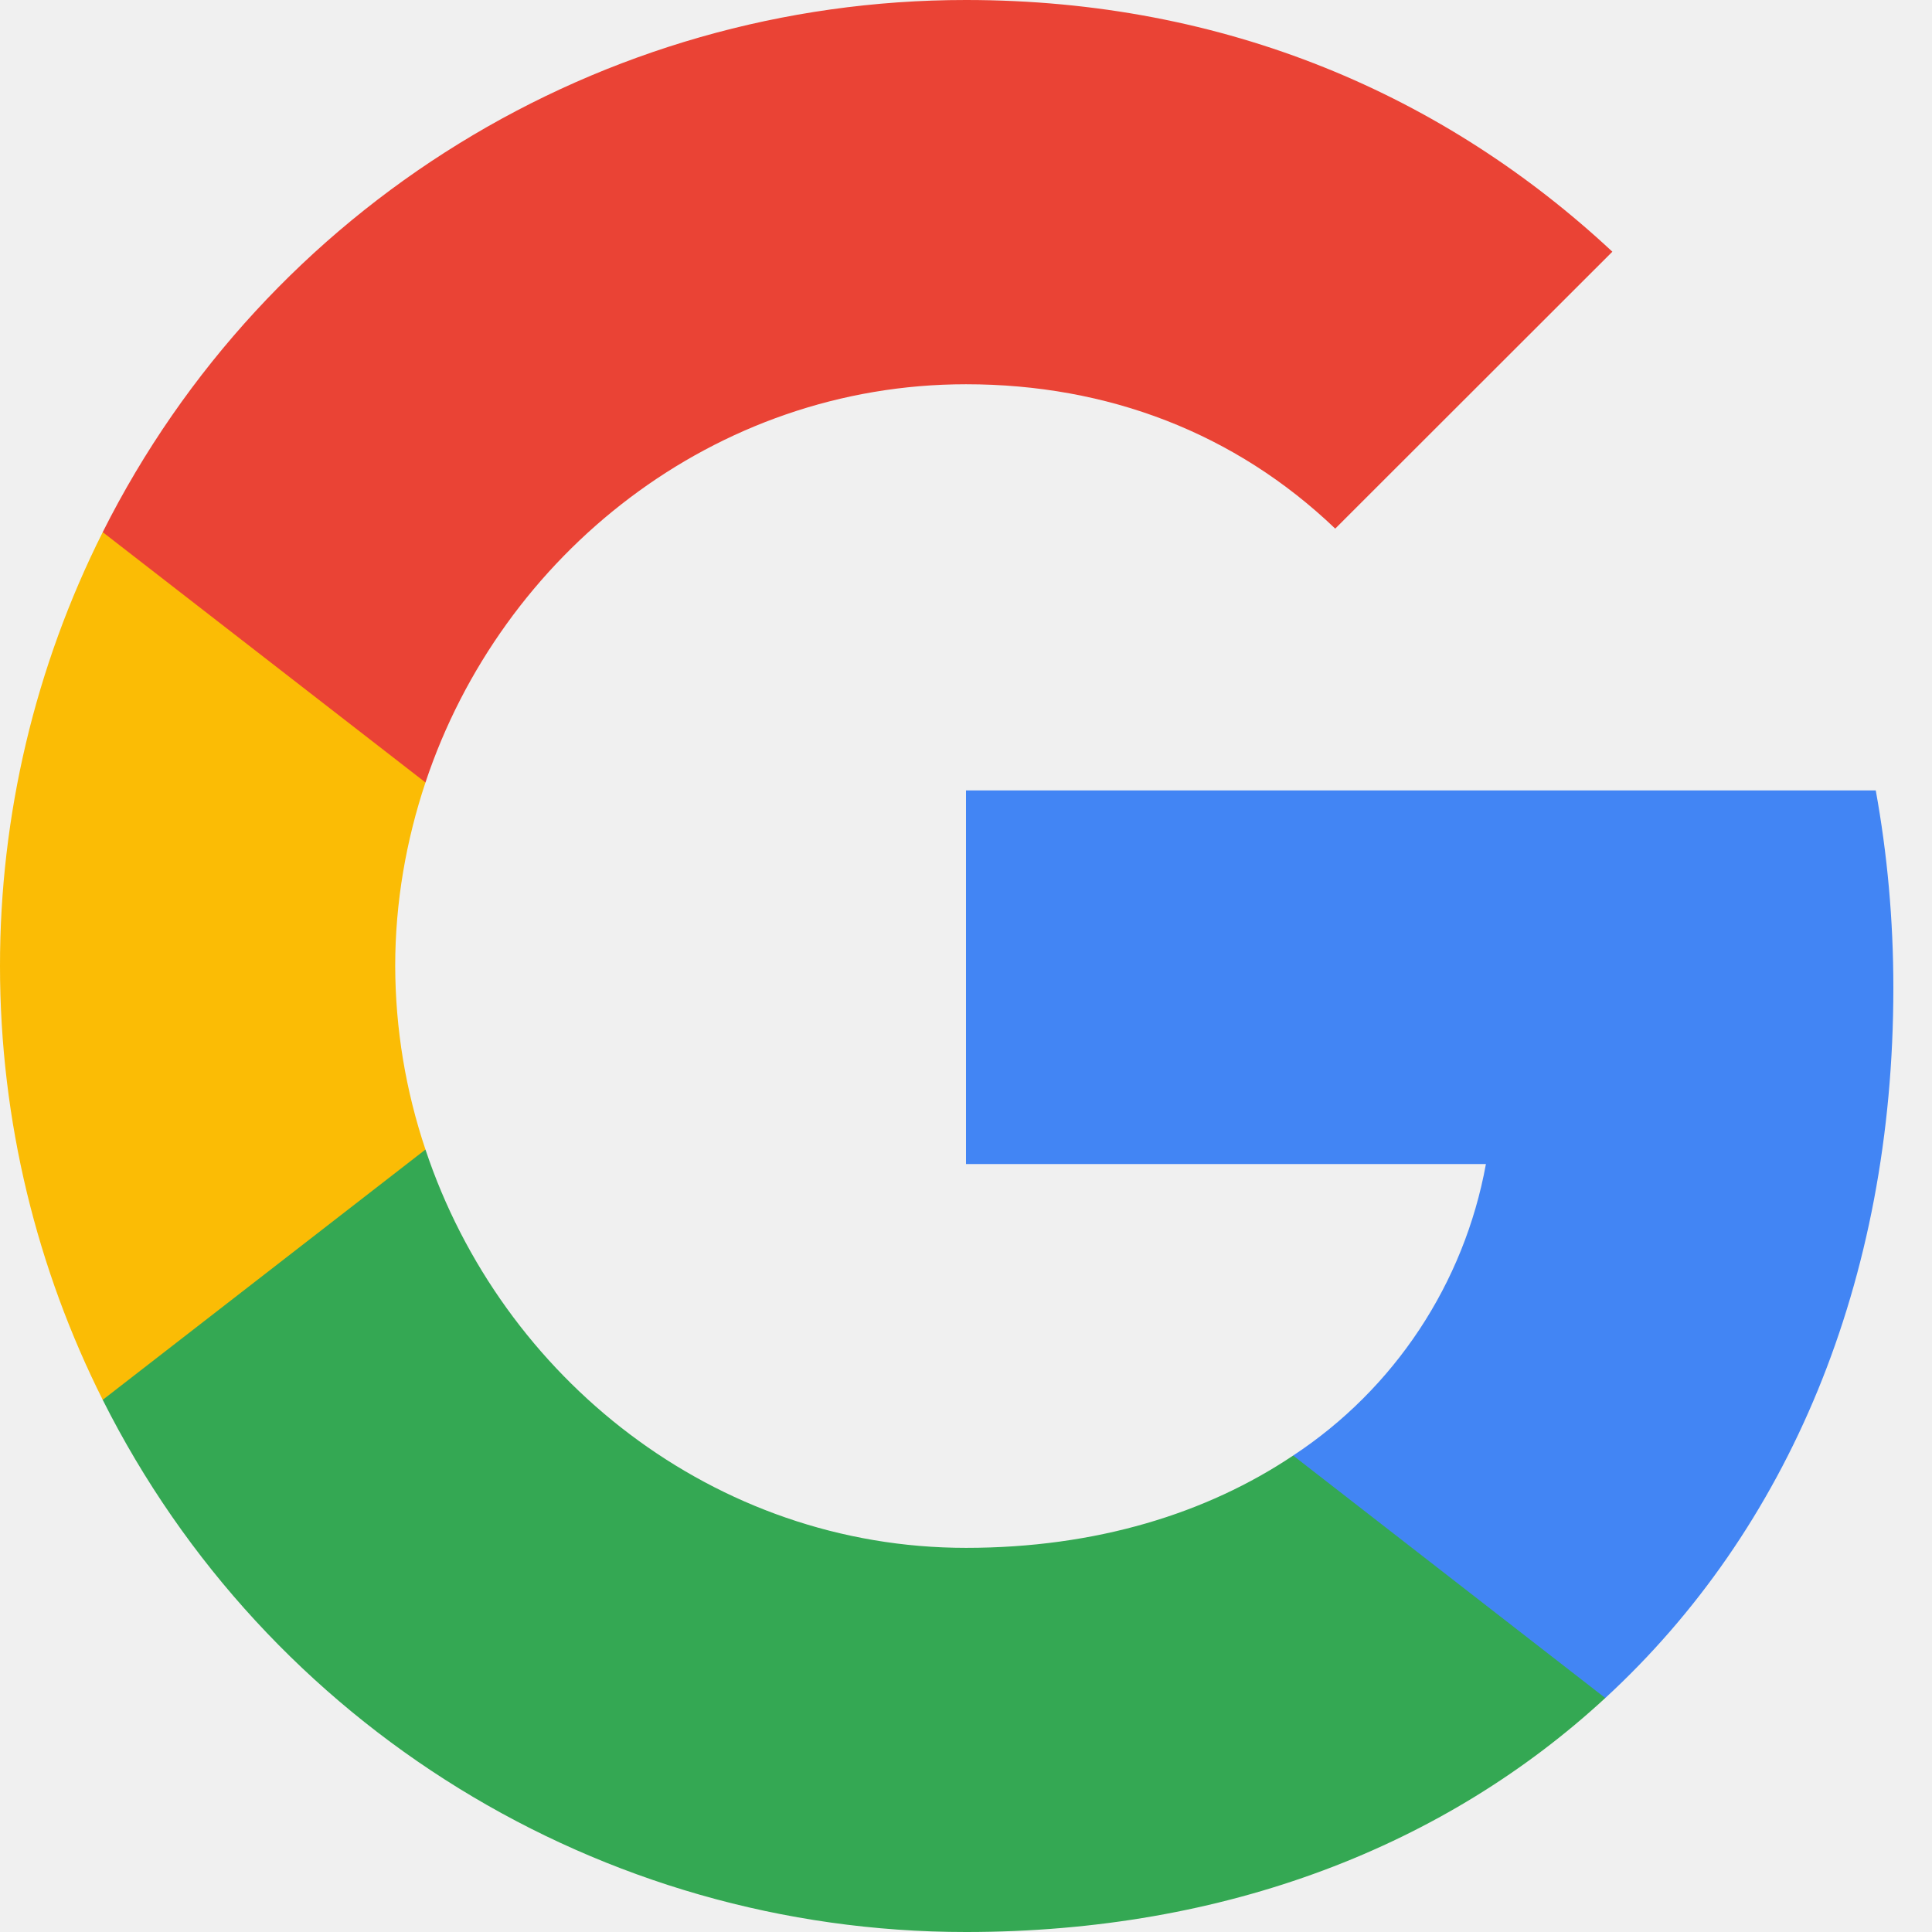
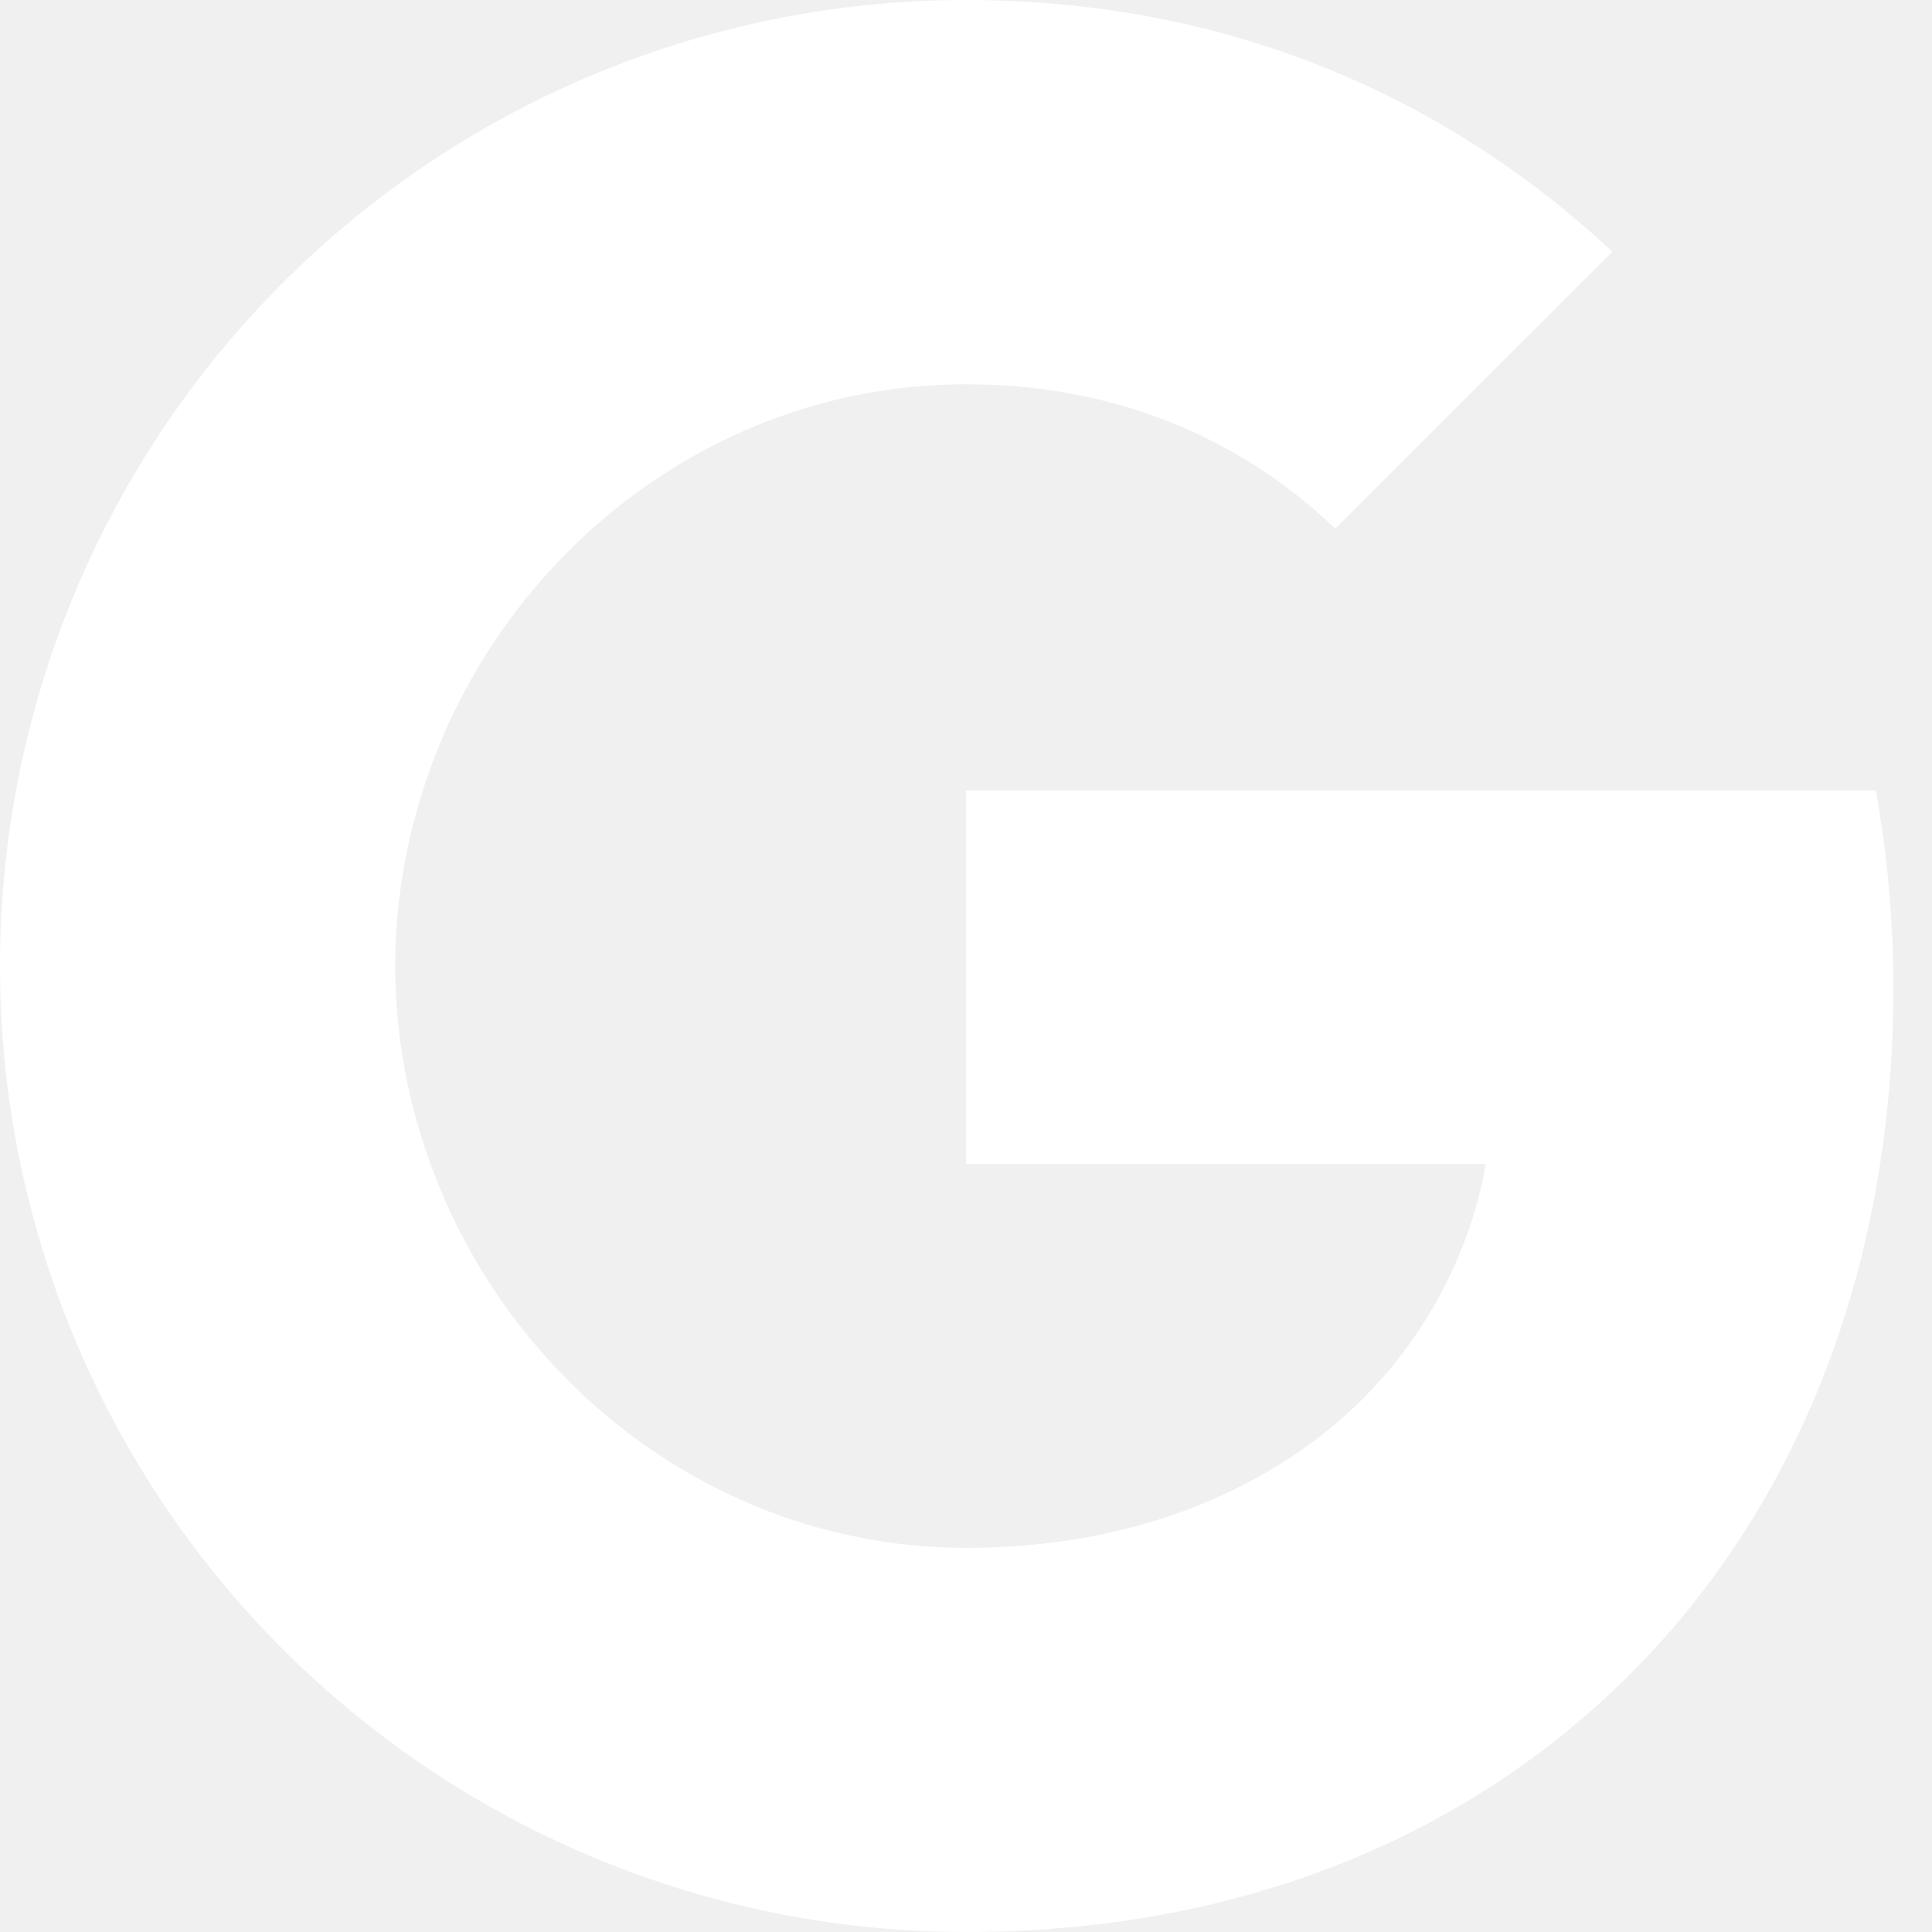
<svg xmlns="http://www.w3.org/2000/svg" width="18" height="18" viewBox="0 0 18 18">
  <g fill="none" fill-rule="evenodd">
-     <path d="M17.64 9.205c0-.639-.057-1.252-.164-1.841H9v3.481h4.844a4.14 4.14 0 0 1-1.796 2.716v2.259h2.908c1.702-1.567 2.684-3.875 2.684-6.615z" fill="#4285F4" fill-rule="nonzero" />
-     <path d="M9 18c2.43 0 4.467-.806 5.956-2.18l-2.908-2.259c-.806.54-1.837.86-3.048.86-2.344 0-4.328-1.584-5.036-3.711H.957v2.332A8.997 8.997 0 0 0 9 18z" fill="#34A853" fill-rule="nonzero" />
-     <path d="M3.964 10.71A5.41 5.41 0 0 1 3.682 9c0-.593.102-1.17.282-1.71V4.958H.957A8.996 8.996 0 0 0 0 9c0 1.452.348 2.827.957 4.042l3.007-2.332z" fill="#FBBC05" fill-rule="nonzero" />
-     <path d="M9 3.58c1.321 0 2.508.454 3.44 1.345l2.582-2.58C13.463.891 11.426 0 9 0A8.997 8.997 0 0 0 .957 4.958L3.964 7.29C4.672 5.163 6.656 3.58 9 3.58z" fill="#EA4335" fill-rule="nonzero" />
+     <path d="M17.64 9.205c0-.639-.057-1.252-.164-1.841H9v3.481h4.844a4.14 4.14 0 0 1-1.796 2.716v2.259h2.908c1.702-1.567 2.684-3.875 2.684-6.615z" fill="#fff" fill-rule="nonzero" />
+     <path d="M9 18c2.43 0 4.467-.806 5.956-2.18l-2.908-2.259c-.806.54-1.837.86-3.048.86-2.344 0-4.328-1.584-5.036-3.711H.957v2.332A8.997 8.997 0 0 0 9 18z" fill="#fff" fill-rule="nonzero" />
+     <path d="M3.964 10.71A5.41 5.41 0 0 1 3.682 9c0-.593.102-1.17.282-1.71V4.958H.957A8.996 8.996 0 0 0 0 9c0 1.452.348 2.827.957 4.042l3.007-2.332z" fill="#fff" fill-rule="nonzero" />
+     <path d="M9 3.58c1.321 0 2.508.454 3.44 1.345l2.582-2.58C13.463.891 11.426 0 9 0A8.997 8.997 0 0 0 .957 4.958L3.964 7.29C4.672 5.163 6.656 3.58 9 3.58z" fill="#fff" fill-rule="nonzero" />
    <path d="M0 0h18v18H0z" />
  </g>
</svg>
